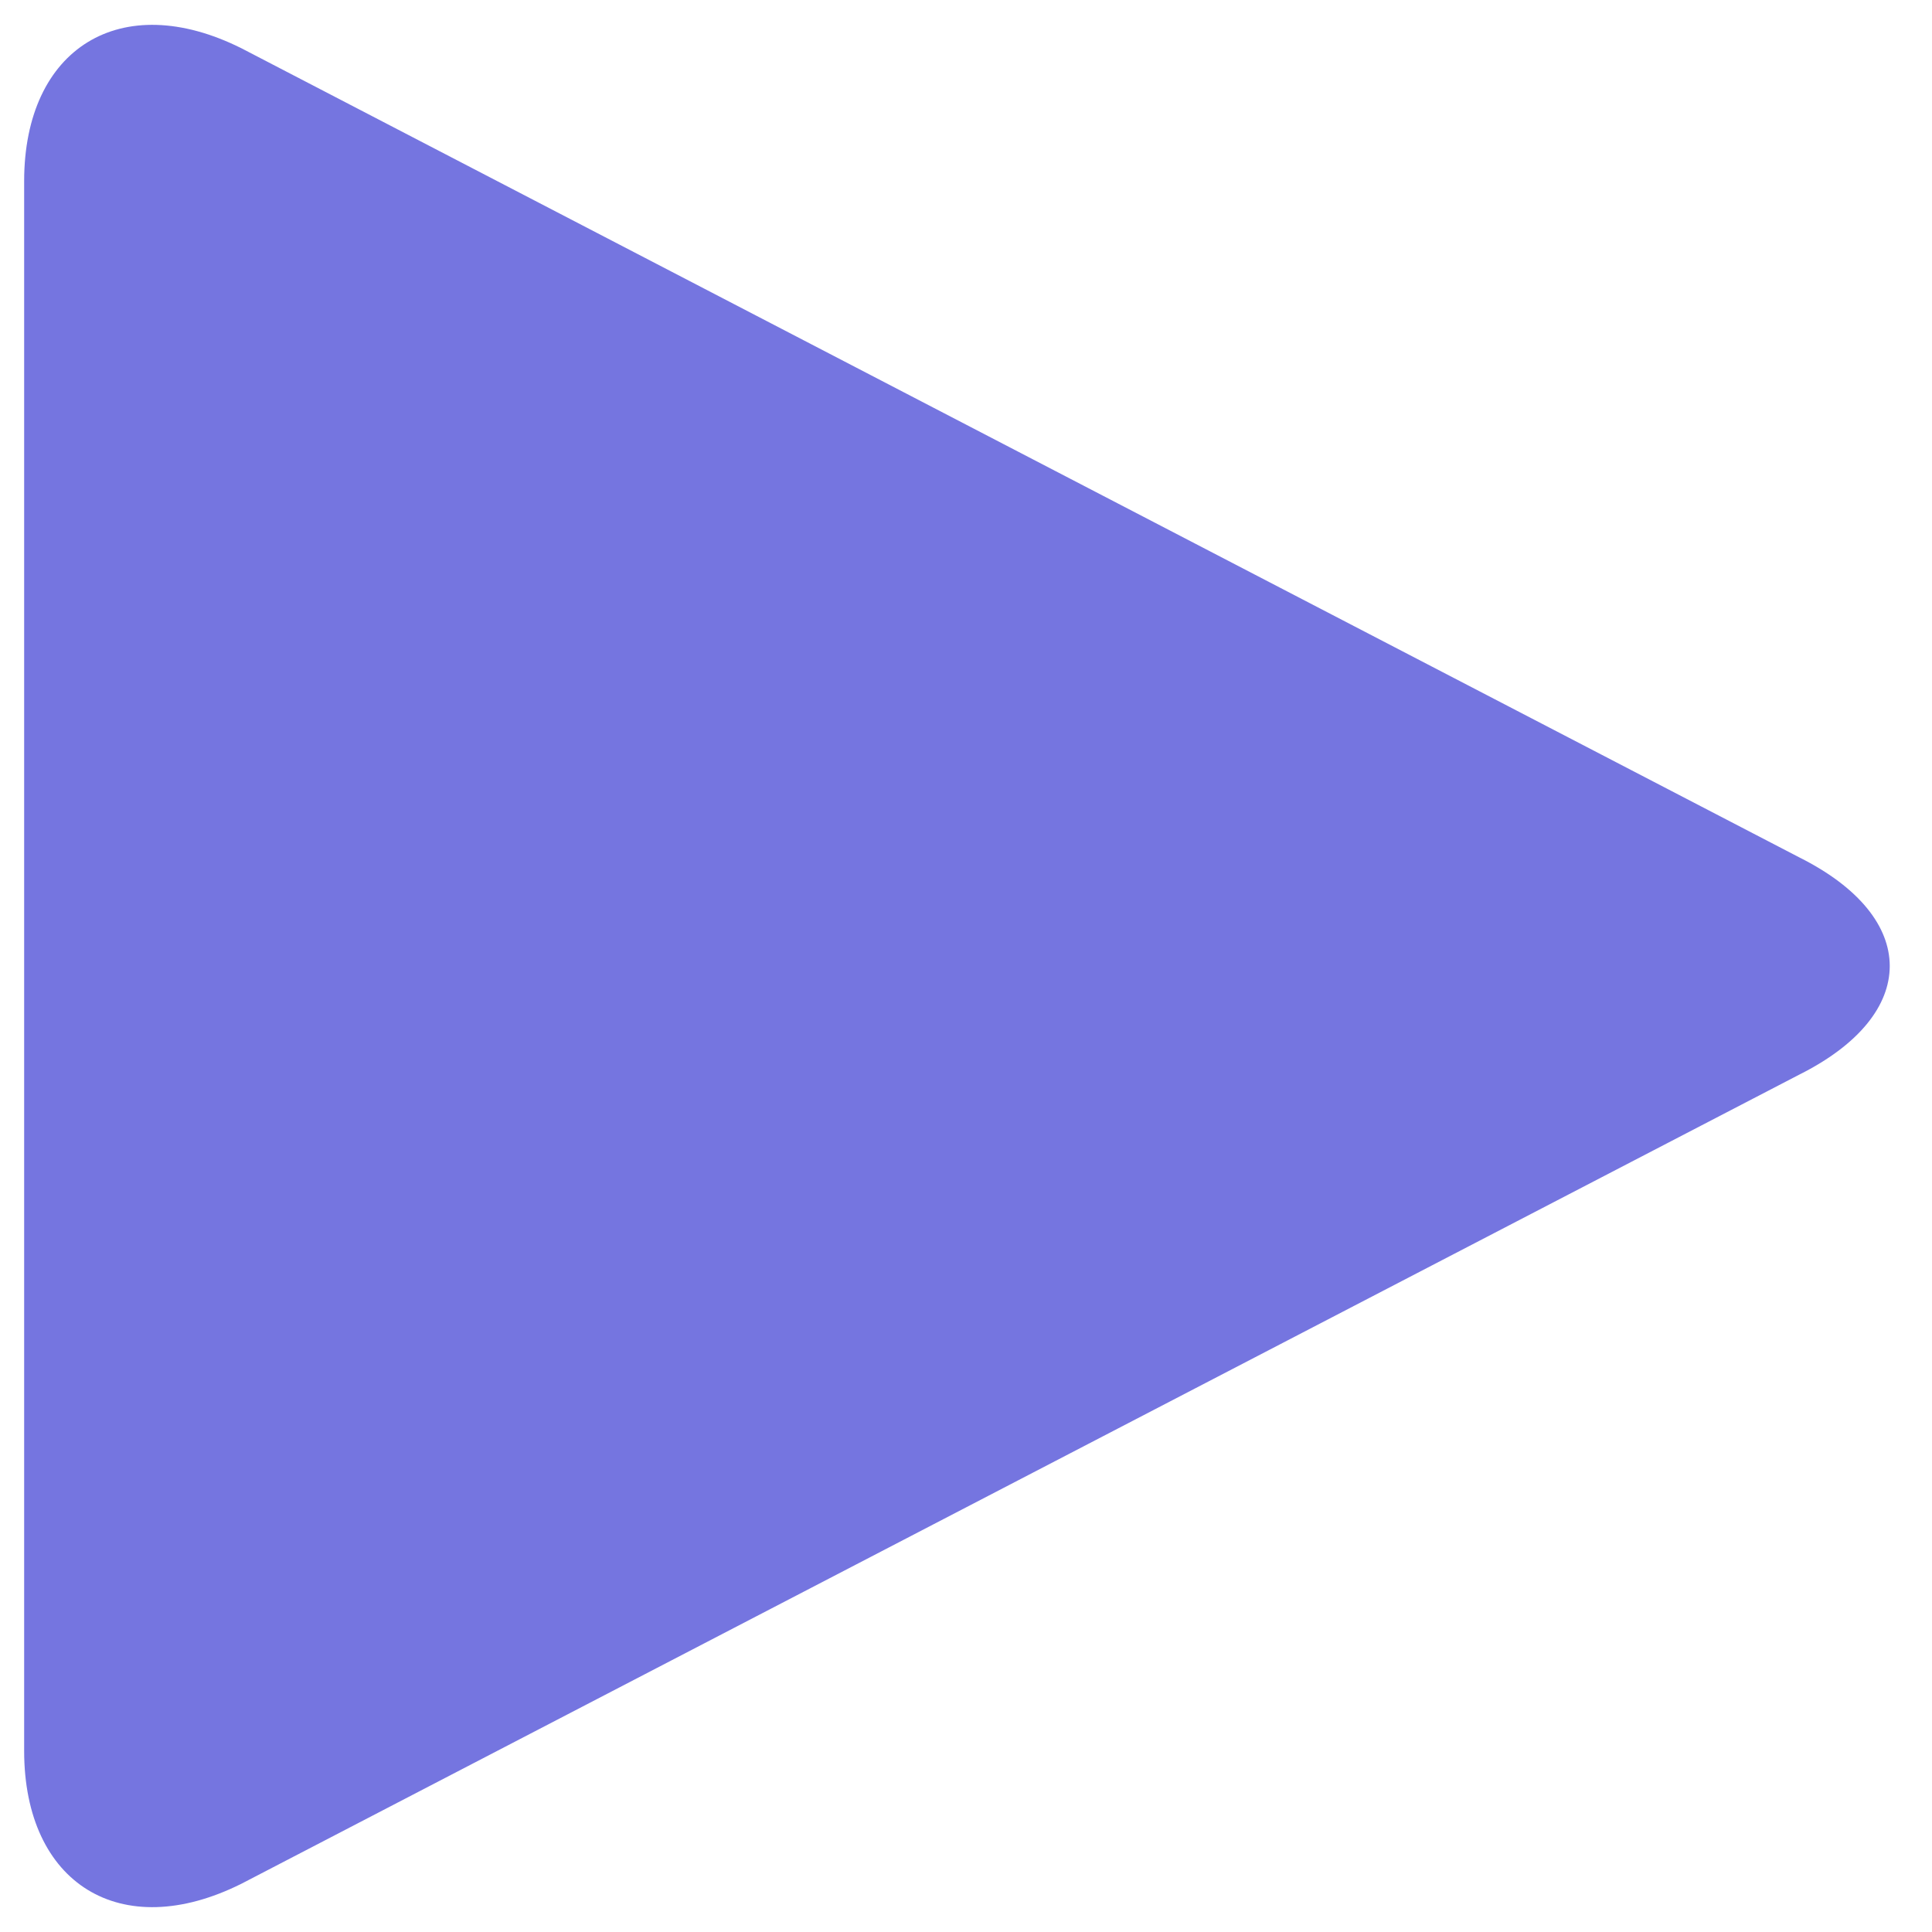
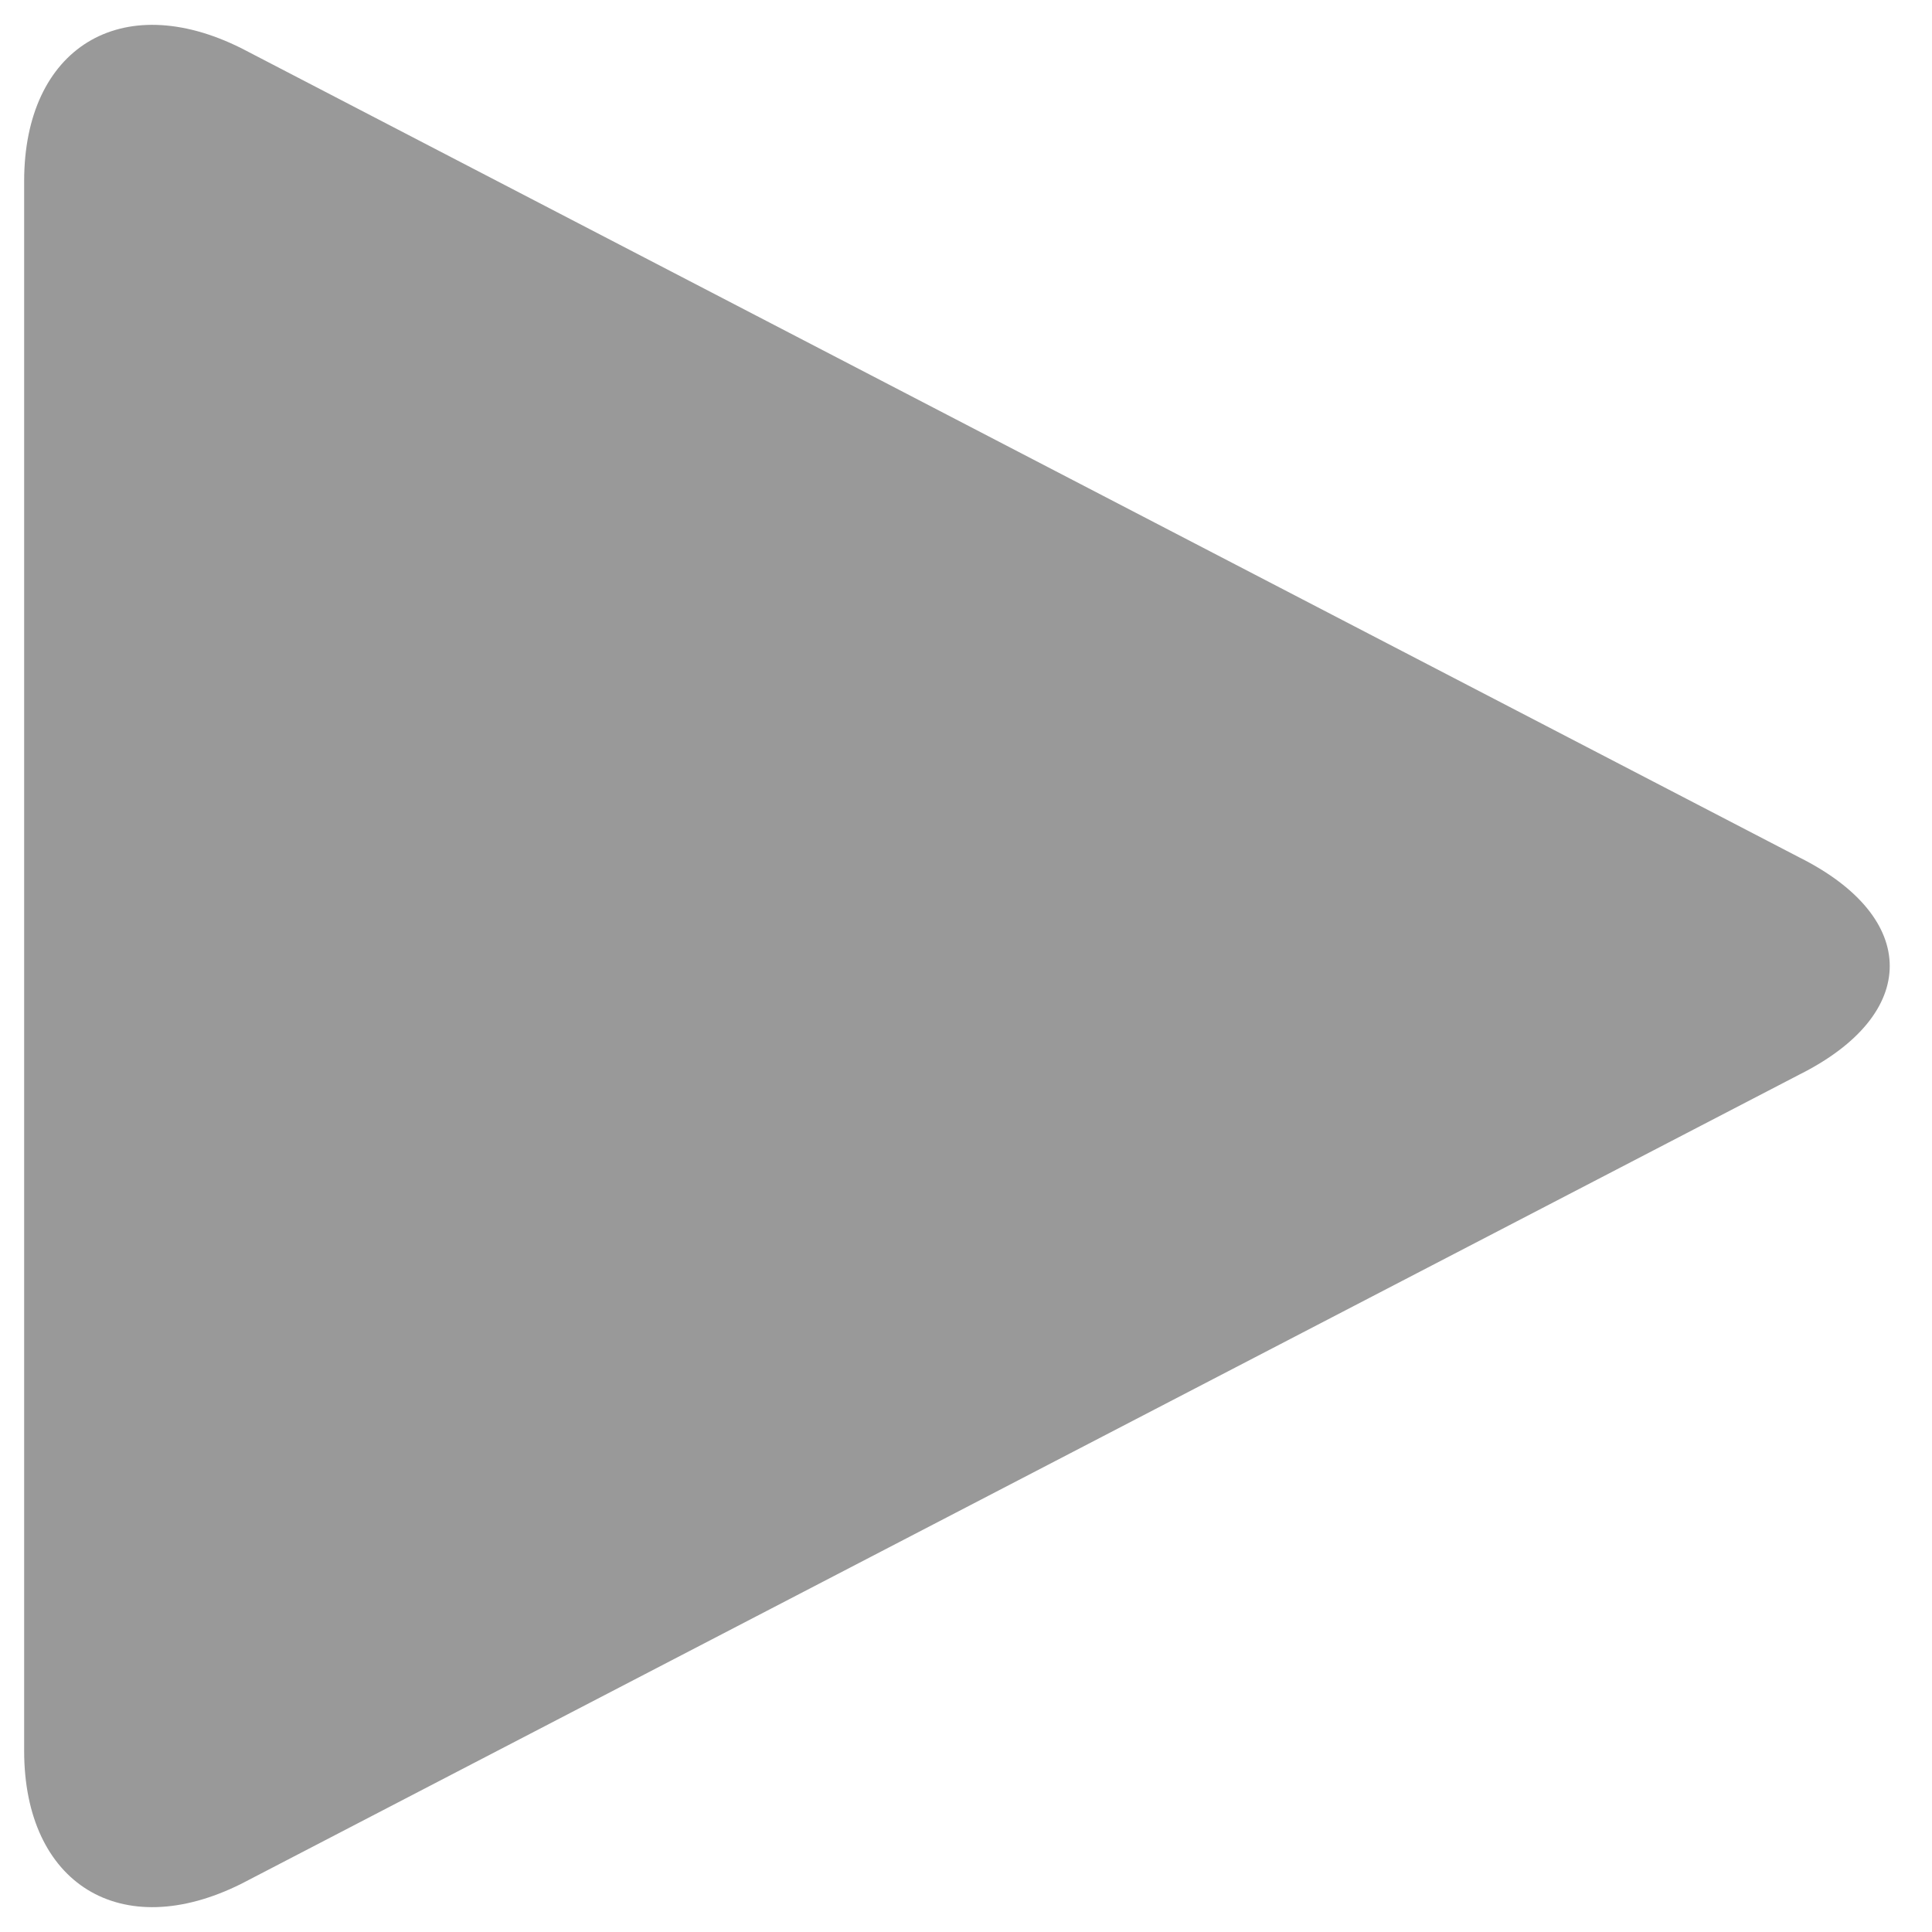
<svg xmlns="http://www.w3.org/2000/svg" version="1.1" x="0px" y="0px" width="16px" height="16px" viewBox="-0.2 -0.2 16 16" style="overflow:visible;enable-background:new -0.2 -0.2 16 16;" xml:space="preserve" preserveAspectRatio="xMinYMid meet">
  <defs>
</defs>
-   <path style="fill:#7575E0;" d="M14.7,6.9c1,0.5,1,1.3,0,1.8L1.8,15.4c-1,0.5-1.8,0-1.8-1.1v-13c0-1.1,0.8-1.6,1.8-1.1L14.7,6.9z" />
+   <path style="fill:#999999;" d="M14.7,6.9c1,0.5,1,1.3,0,1.8L1.8,15.4c-1,0.5-1.8,0-1.8-1.1v-13c0-1.1,0.8-1.6,1.8-1.1L14.7,6.9z" />
</svg>
